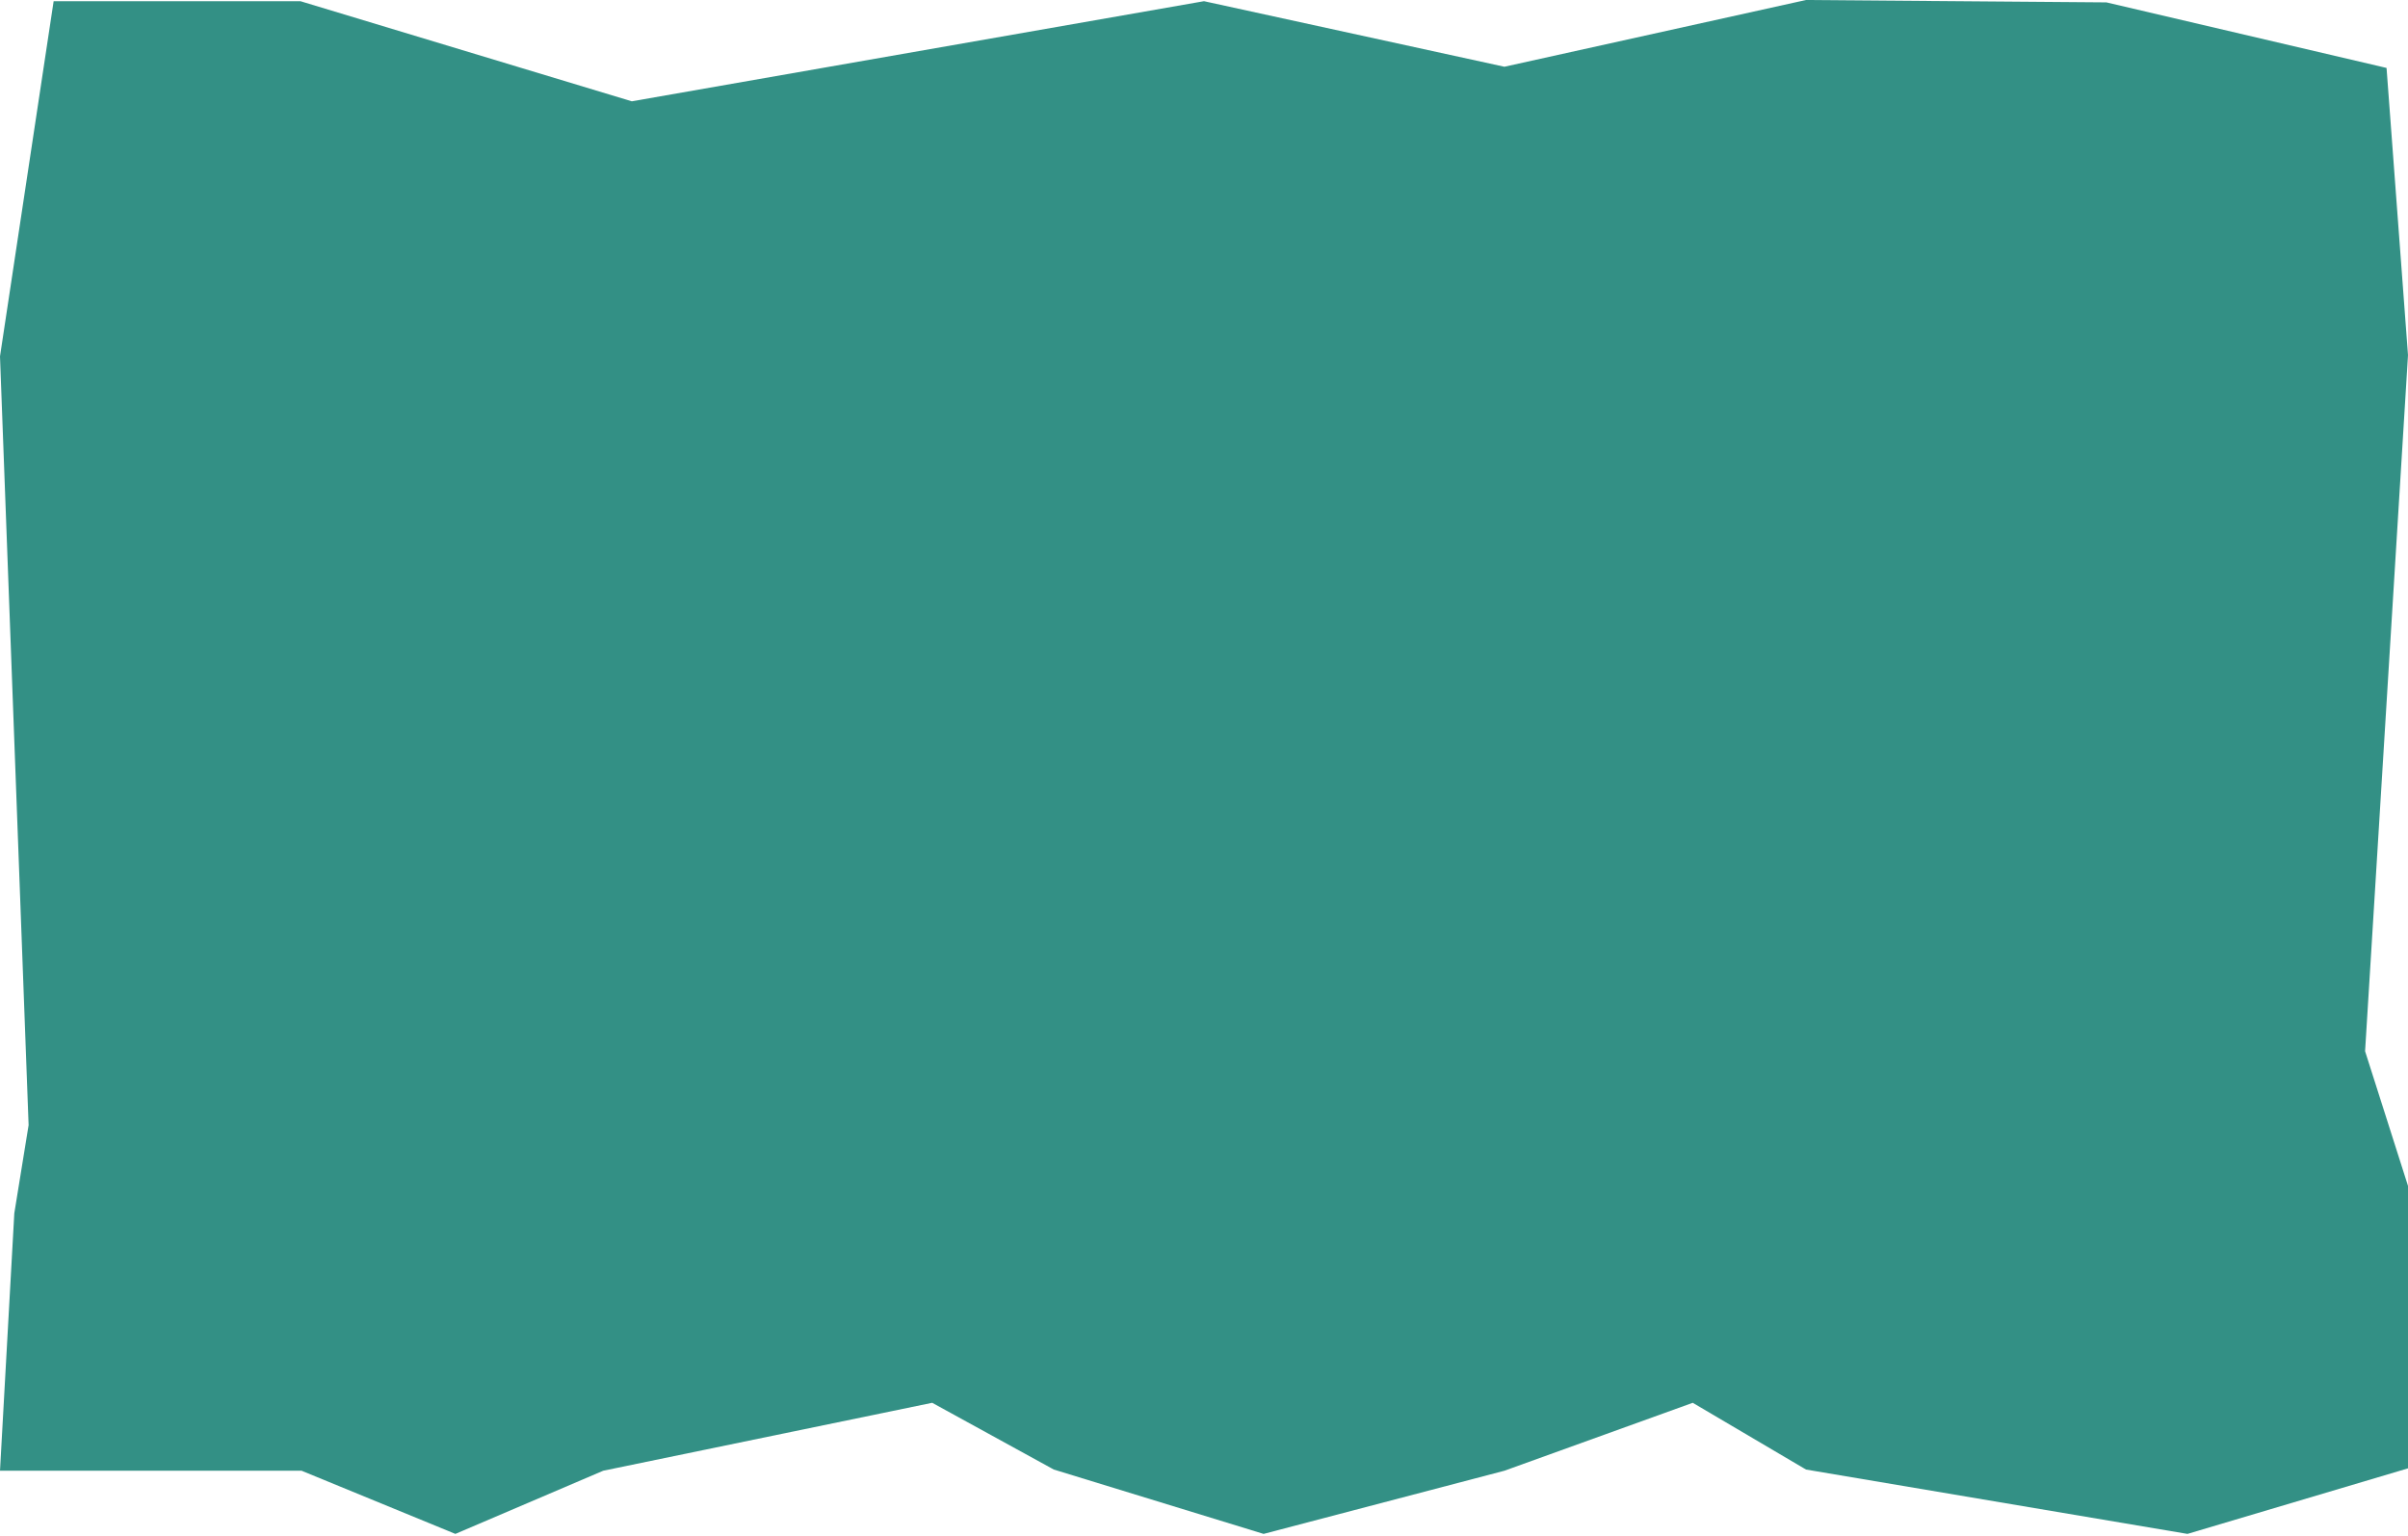
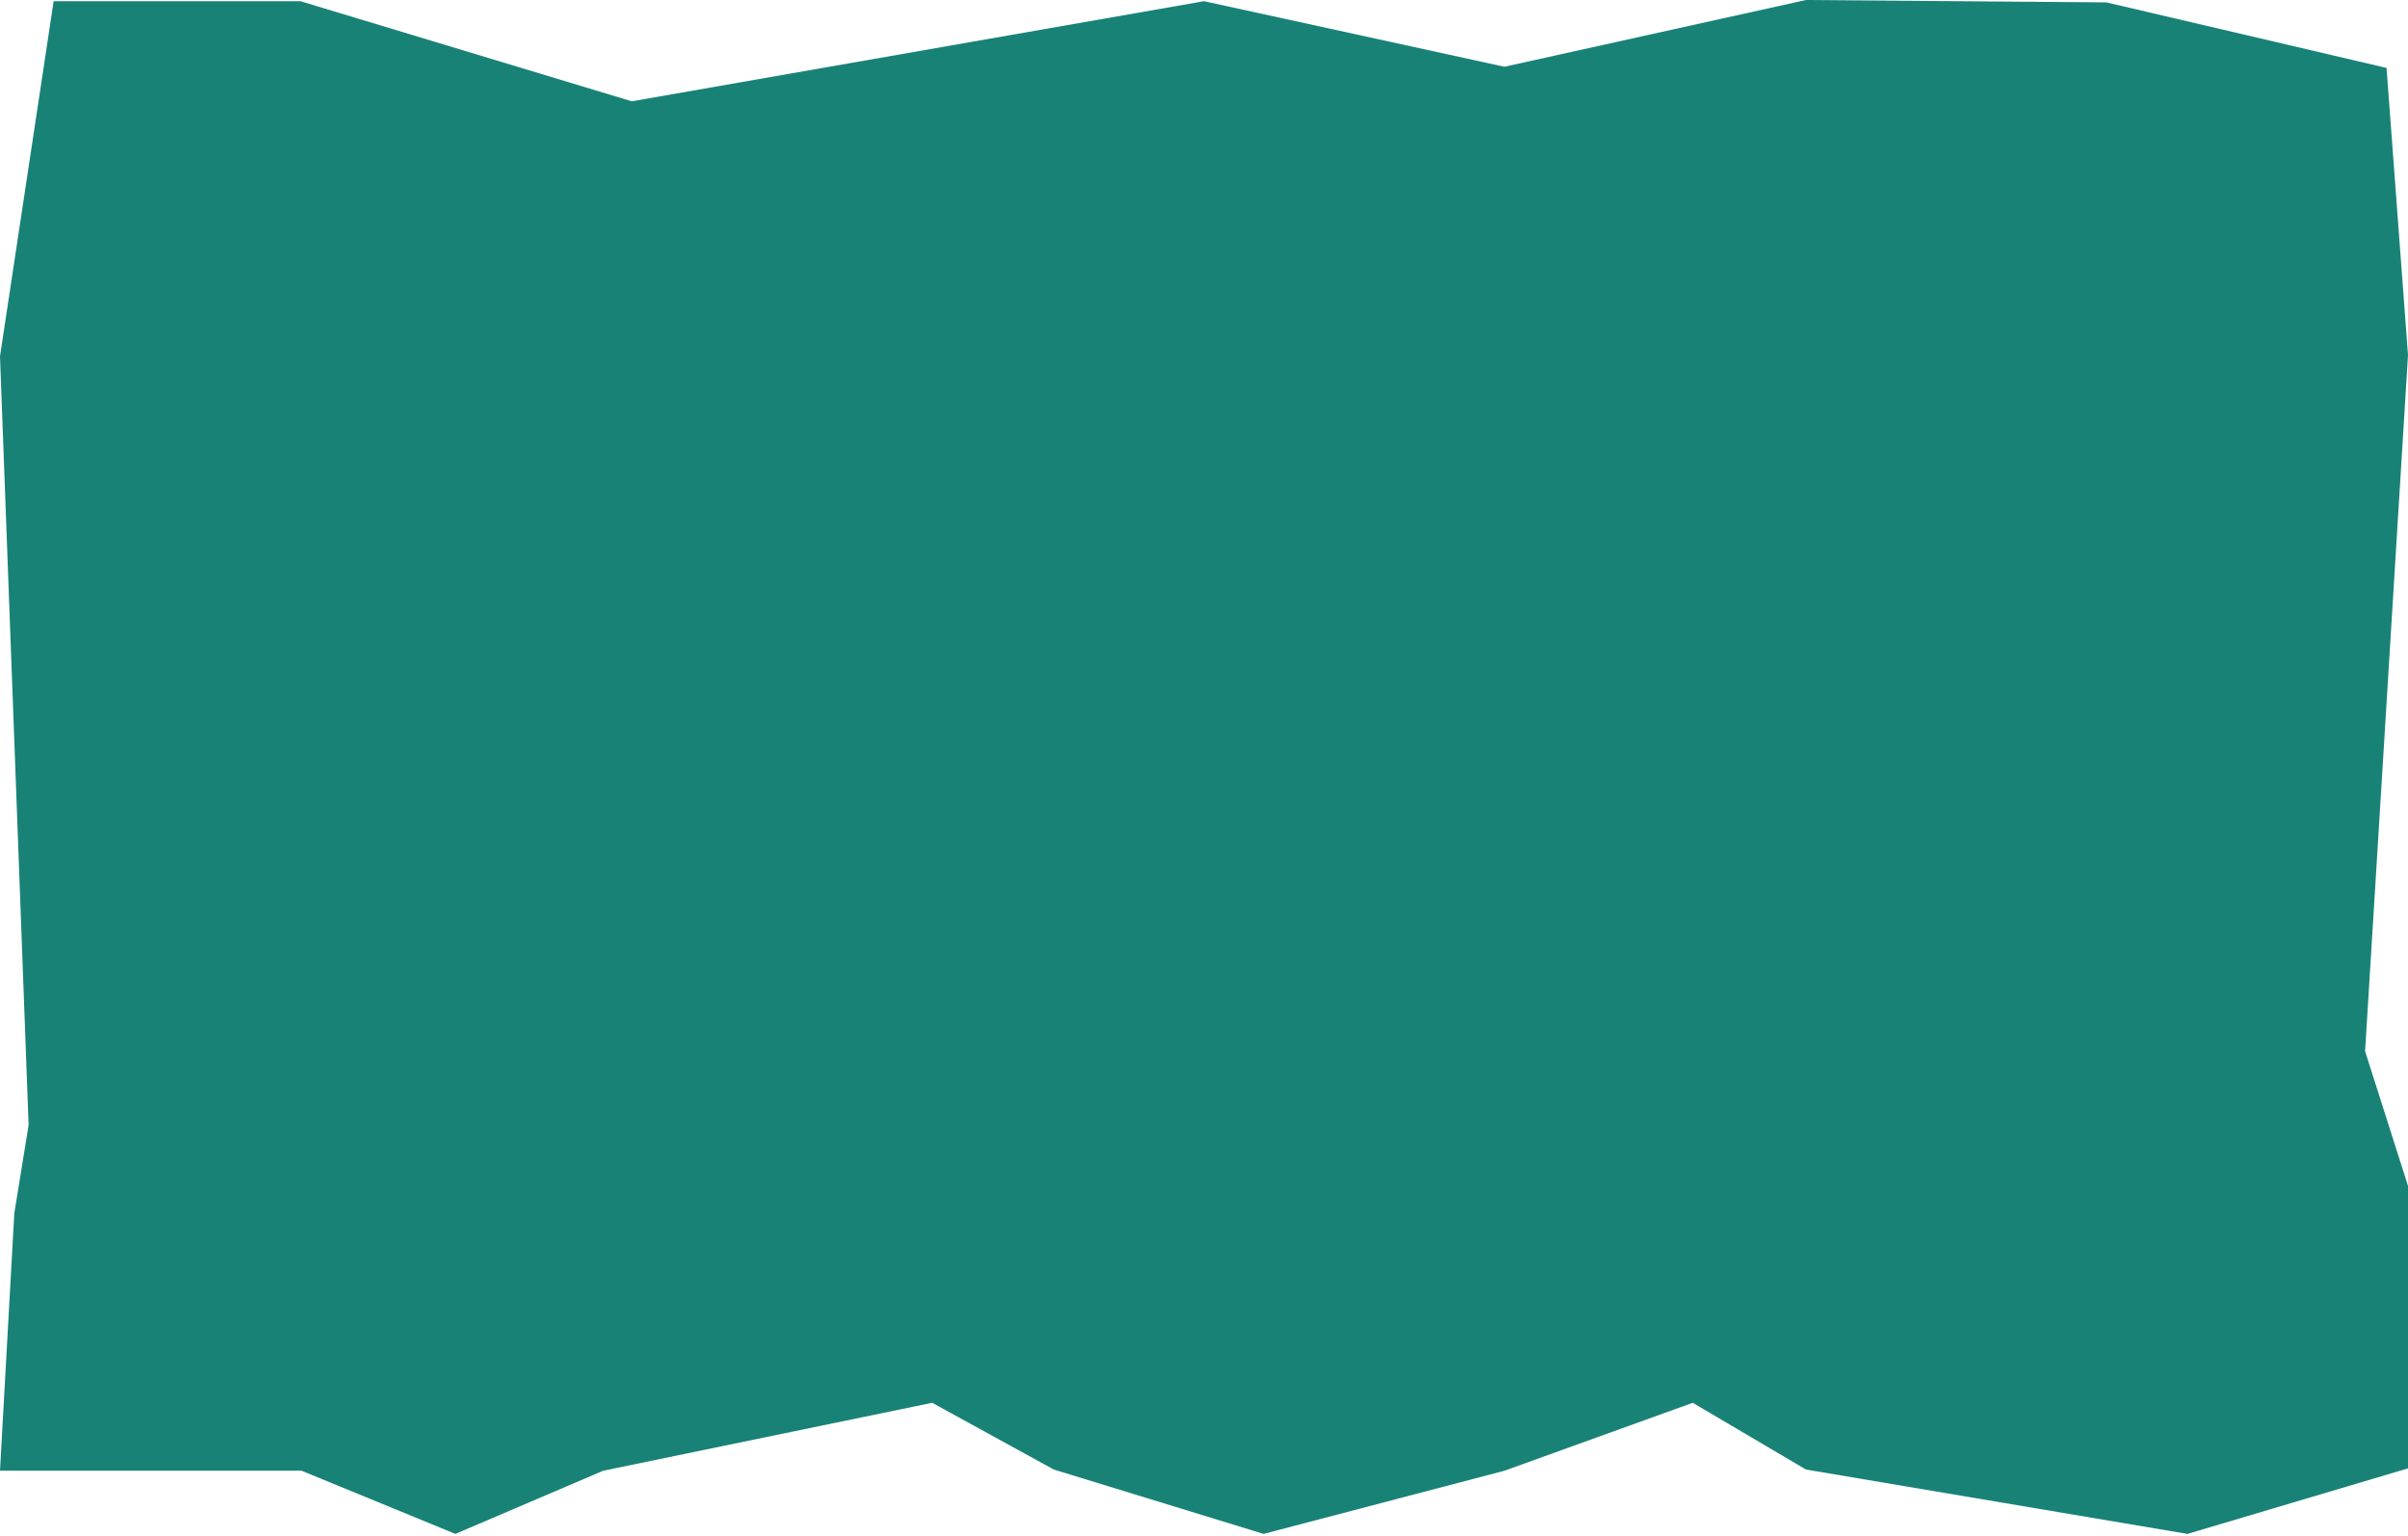
<svg xmlns="http://www.w3.org/2000/svg" preserveAspectRatio="none" viewBox="0 0 1010 644" fill="none">
-   <path d="M22.5 0.5L0 149.5L12 472L6 509L0 617H126.5L191 643.5L253 617L391 588.5L442 616.5L530 643.5L631 617L710 588.5L757.5 616.5L917.5 643.5L1010 616V497.5L992 441L1010 149L1001 28.5L883.5 1L757.5 0L631 28L505 0.5L265 42.5L126 0.5H22.5Z" fill="#007567" fill-opacity="0.8" />
+   <path d="M22.5 0.5L0 149.5L12 472L6 509L0 617H126.5L191 643.5L253 617L391 588.5L442 616.5L530 643.5L631 617L710 588.5L757.5 616.5L917.5 643.5L1010 616V497.5L992 441L1010 149L1001 28.5L883.5 1L757.5 0L631 28L505 0.5L265 42.5L126 0.5H22.5Z" fill="#007567" fill-opacity="0.9" />
</svg>
